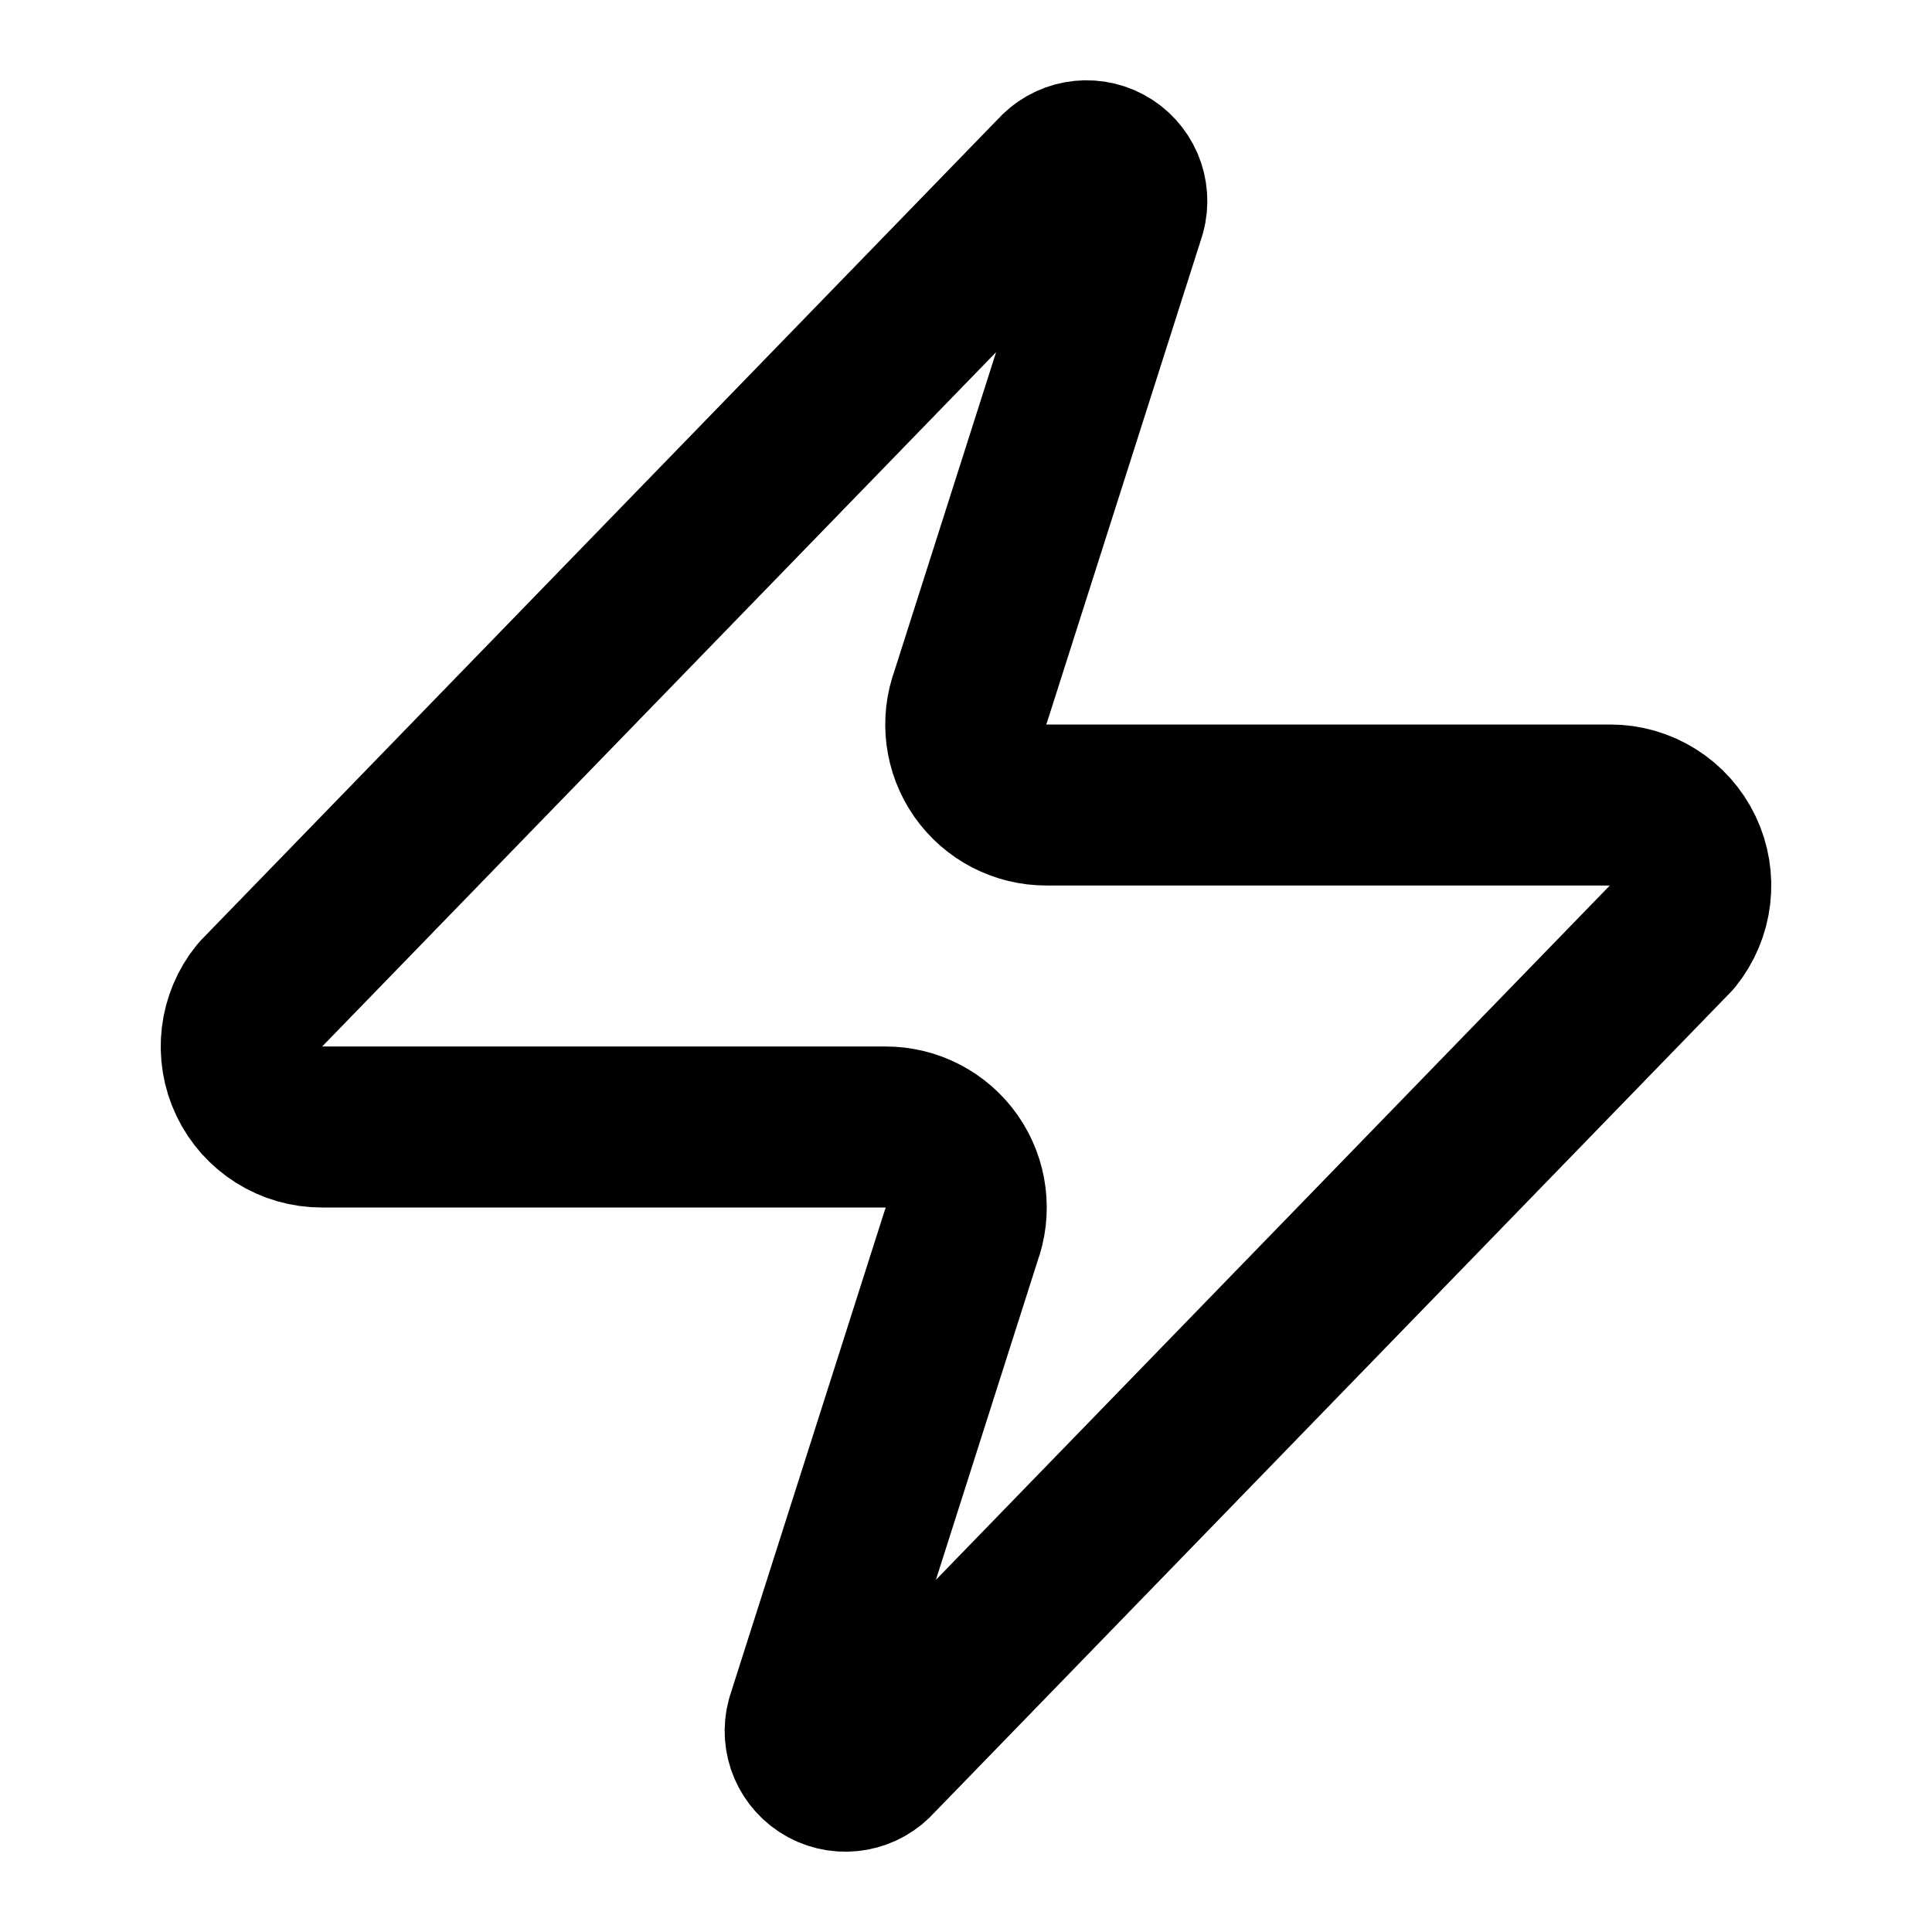
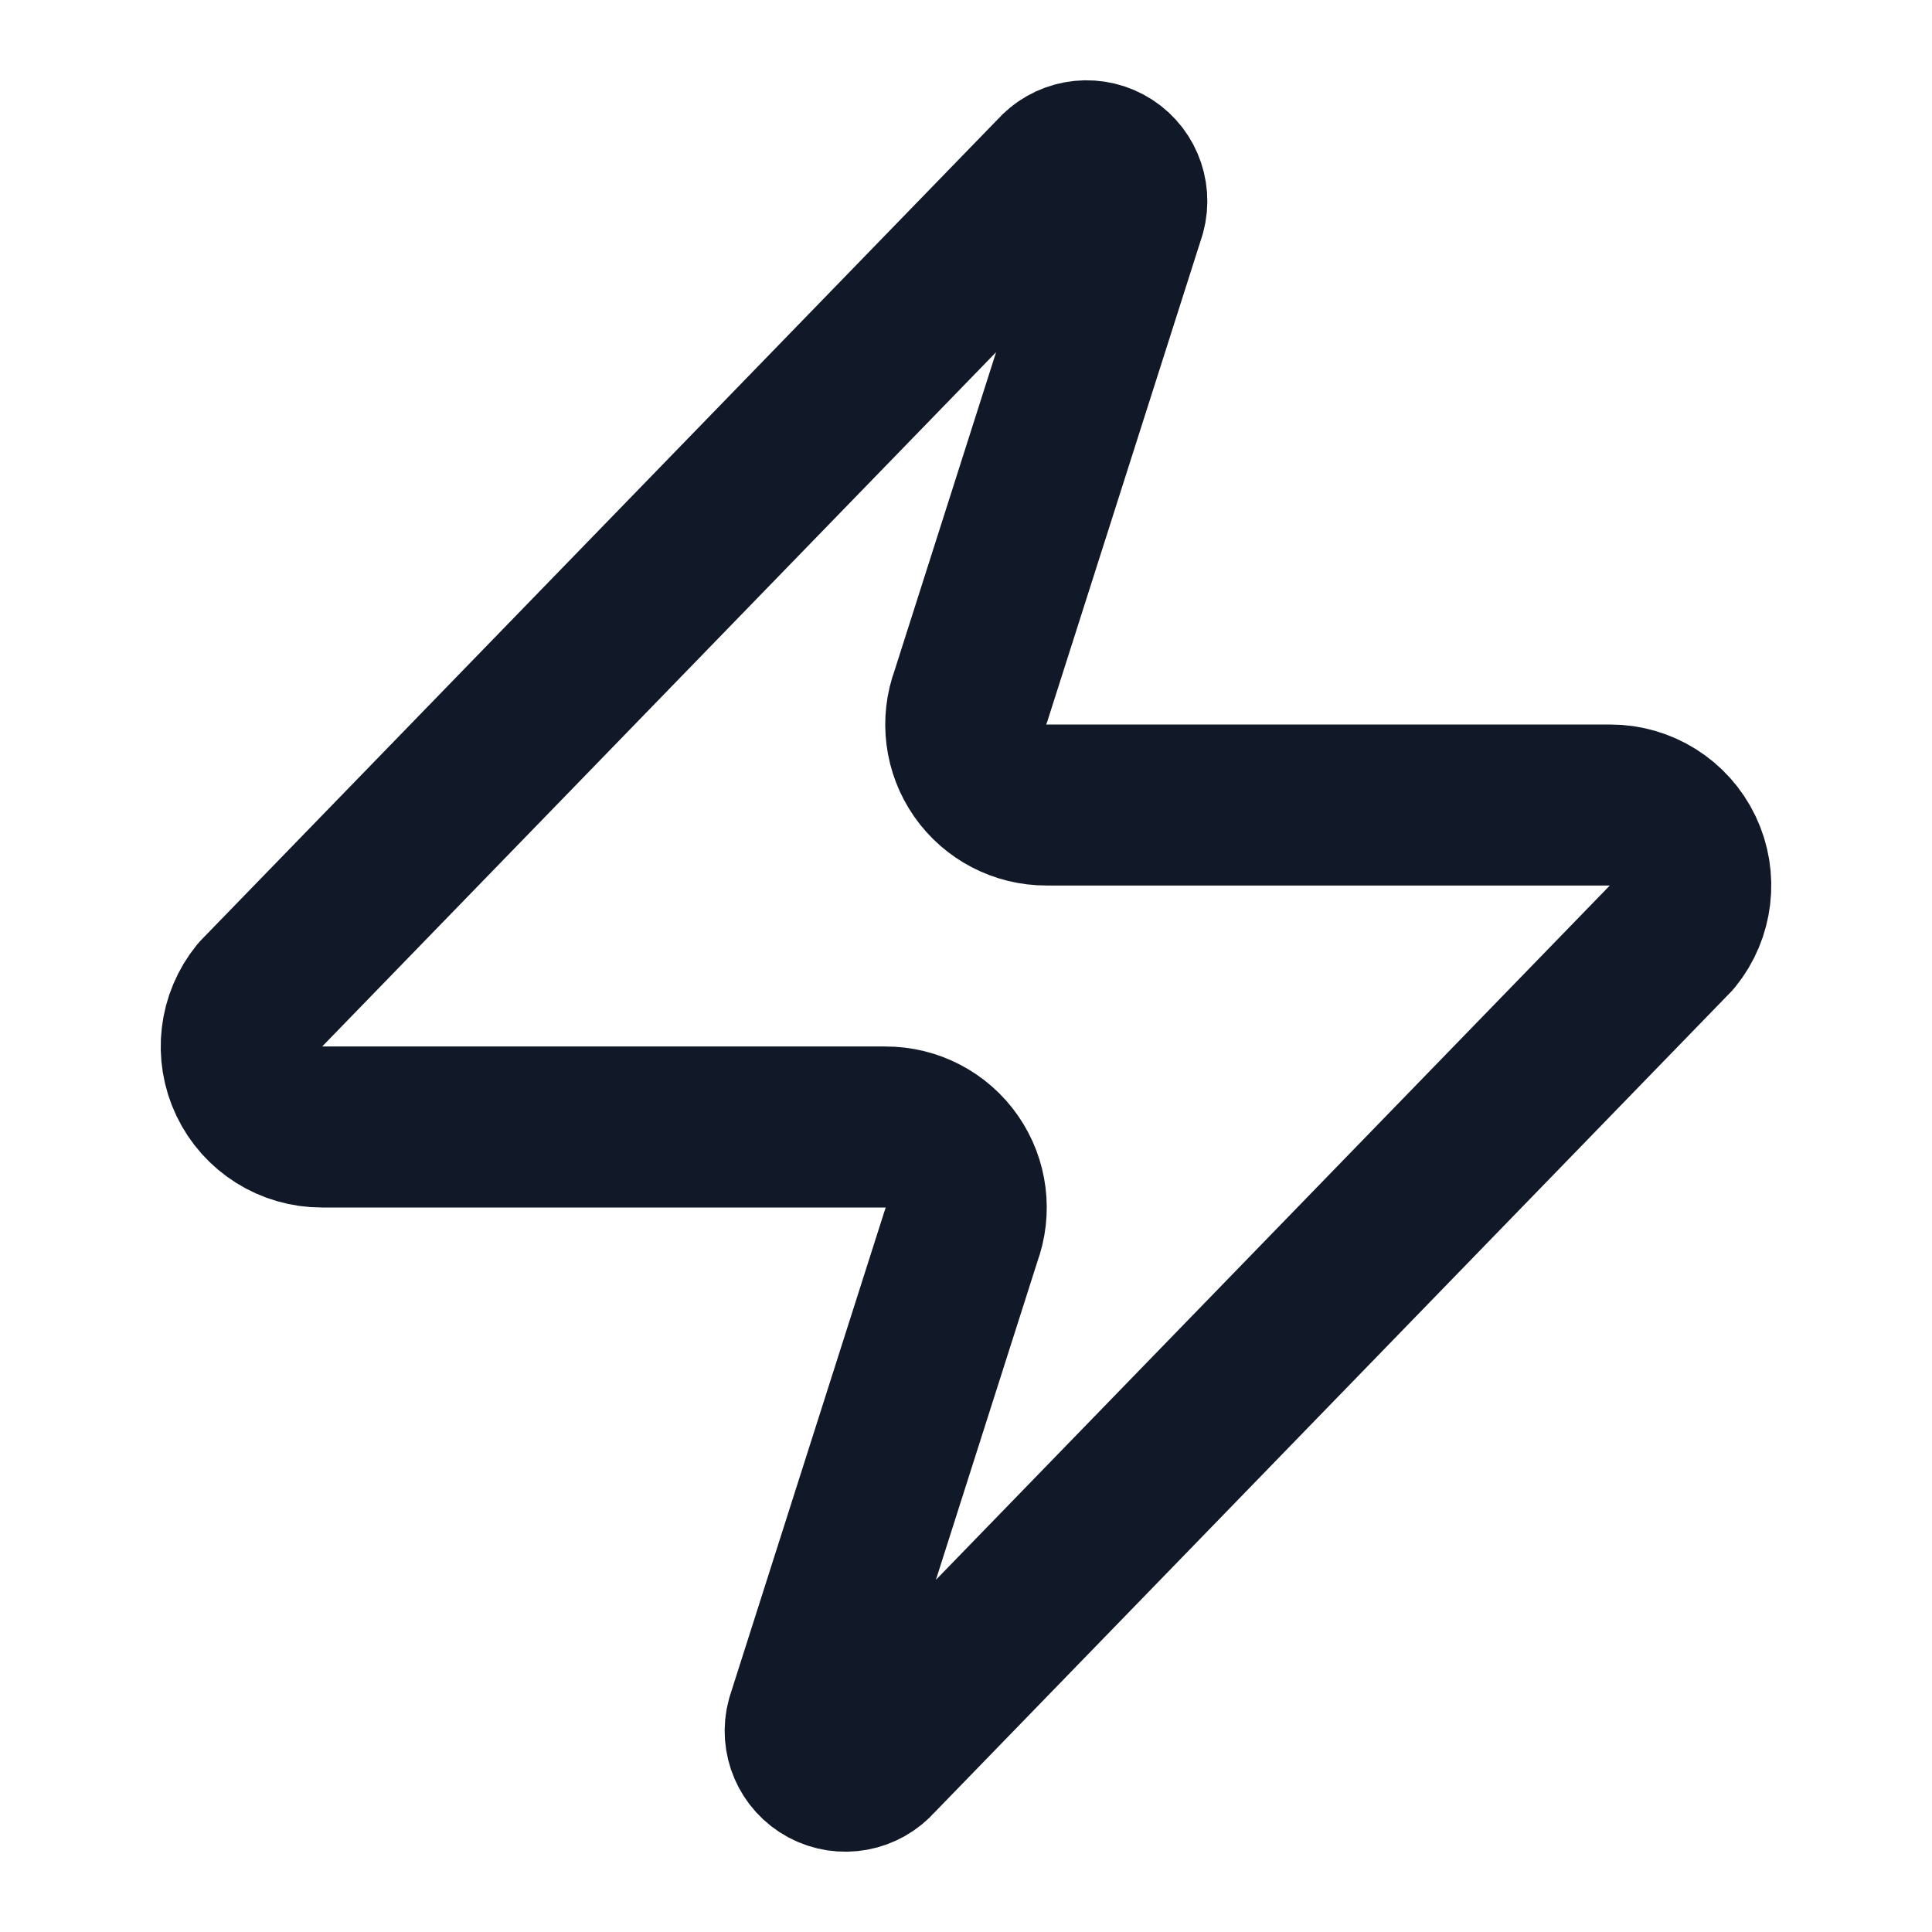
- <svg xmlns="http://www.w3.org/2000/svg" width="24" height="24" viewBox="0 0 24 24" fill="none" stroke="currentColor" stroke-width="2" stroke-linecap="round" stroke-linejoin="round">
+ <svg xmlns="http://www.w3.org/2000/svg" width="24" height="24" viewBox="0 0 24 24" fill="none" stroke="#111827" stroke-width="2" stroke-linecap="round" stroke-linejoin="round">
  <path d="M4 14a1 1 0 0 1-.78-1.63l9.9-10.2a.5.5 0 0 1 .86.46l-1.92 6.02A1 1 0 0 0 13 10h7a1 1 0 0 1 .78 1.63l-9.9 10.2a.5.5 0 0 1-.86-.46l1.92-6.02A1 1 0 0 0 11 14z" />
</svg>
